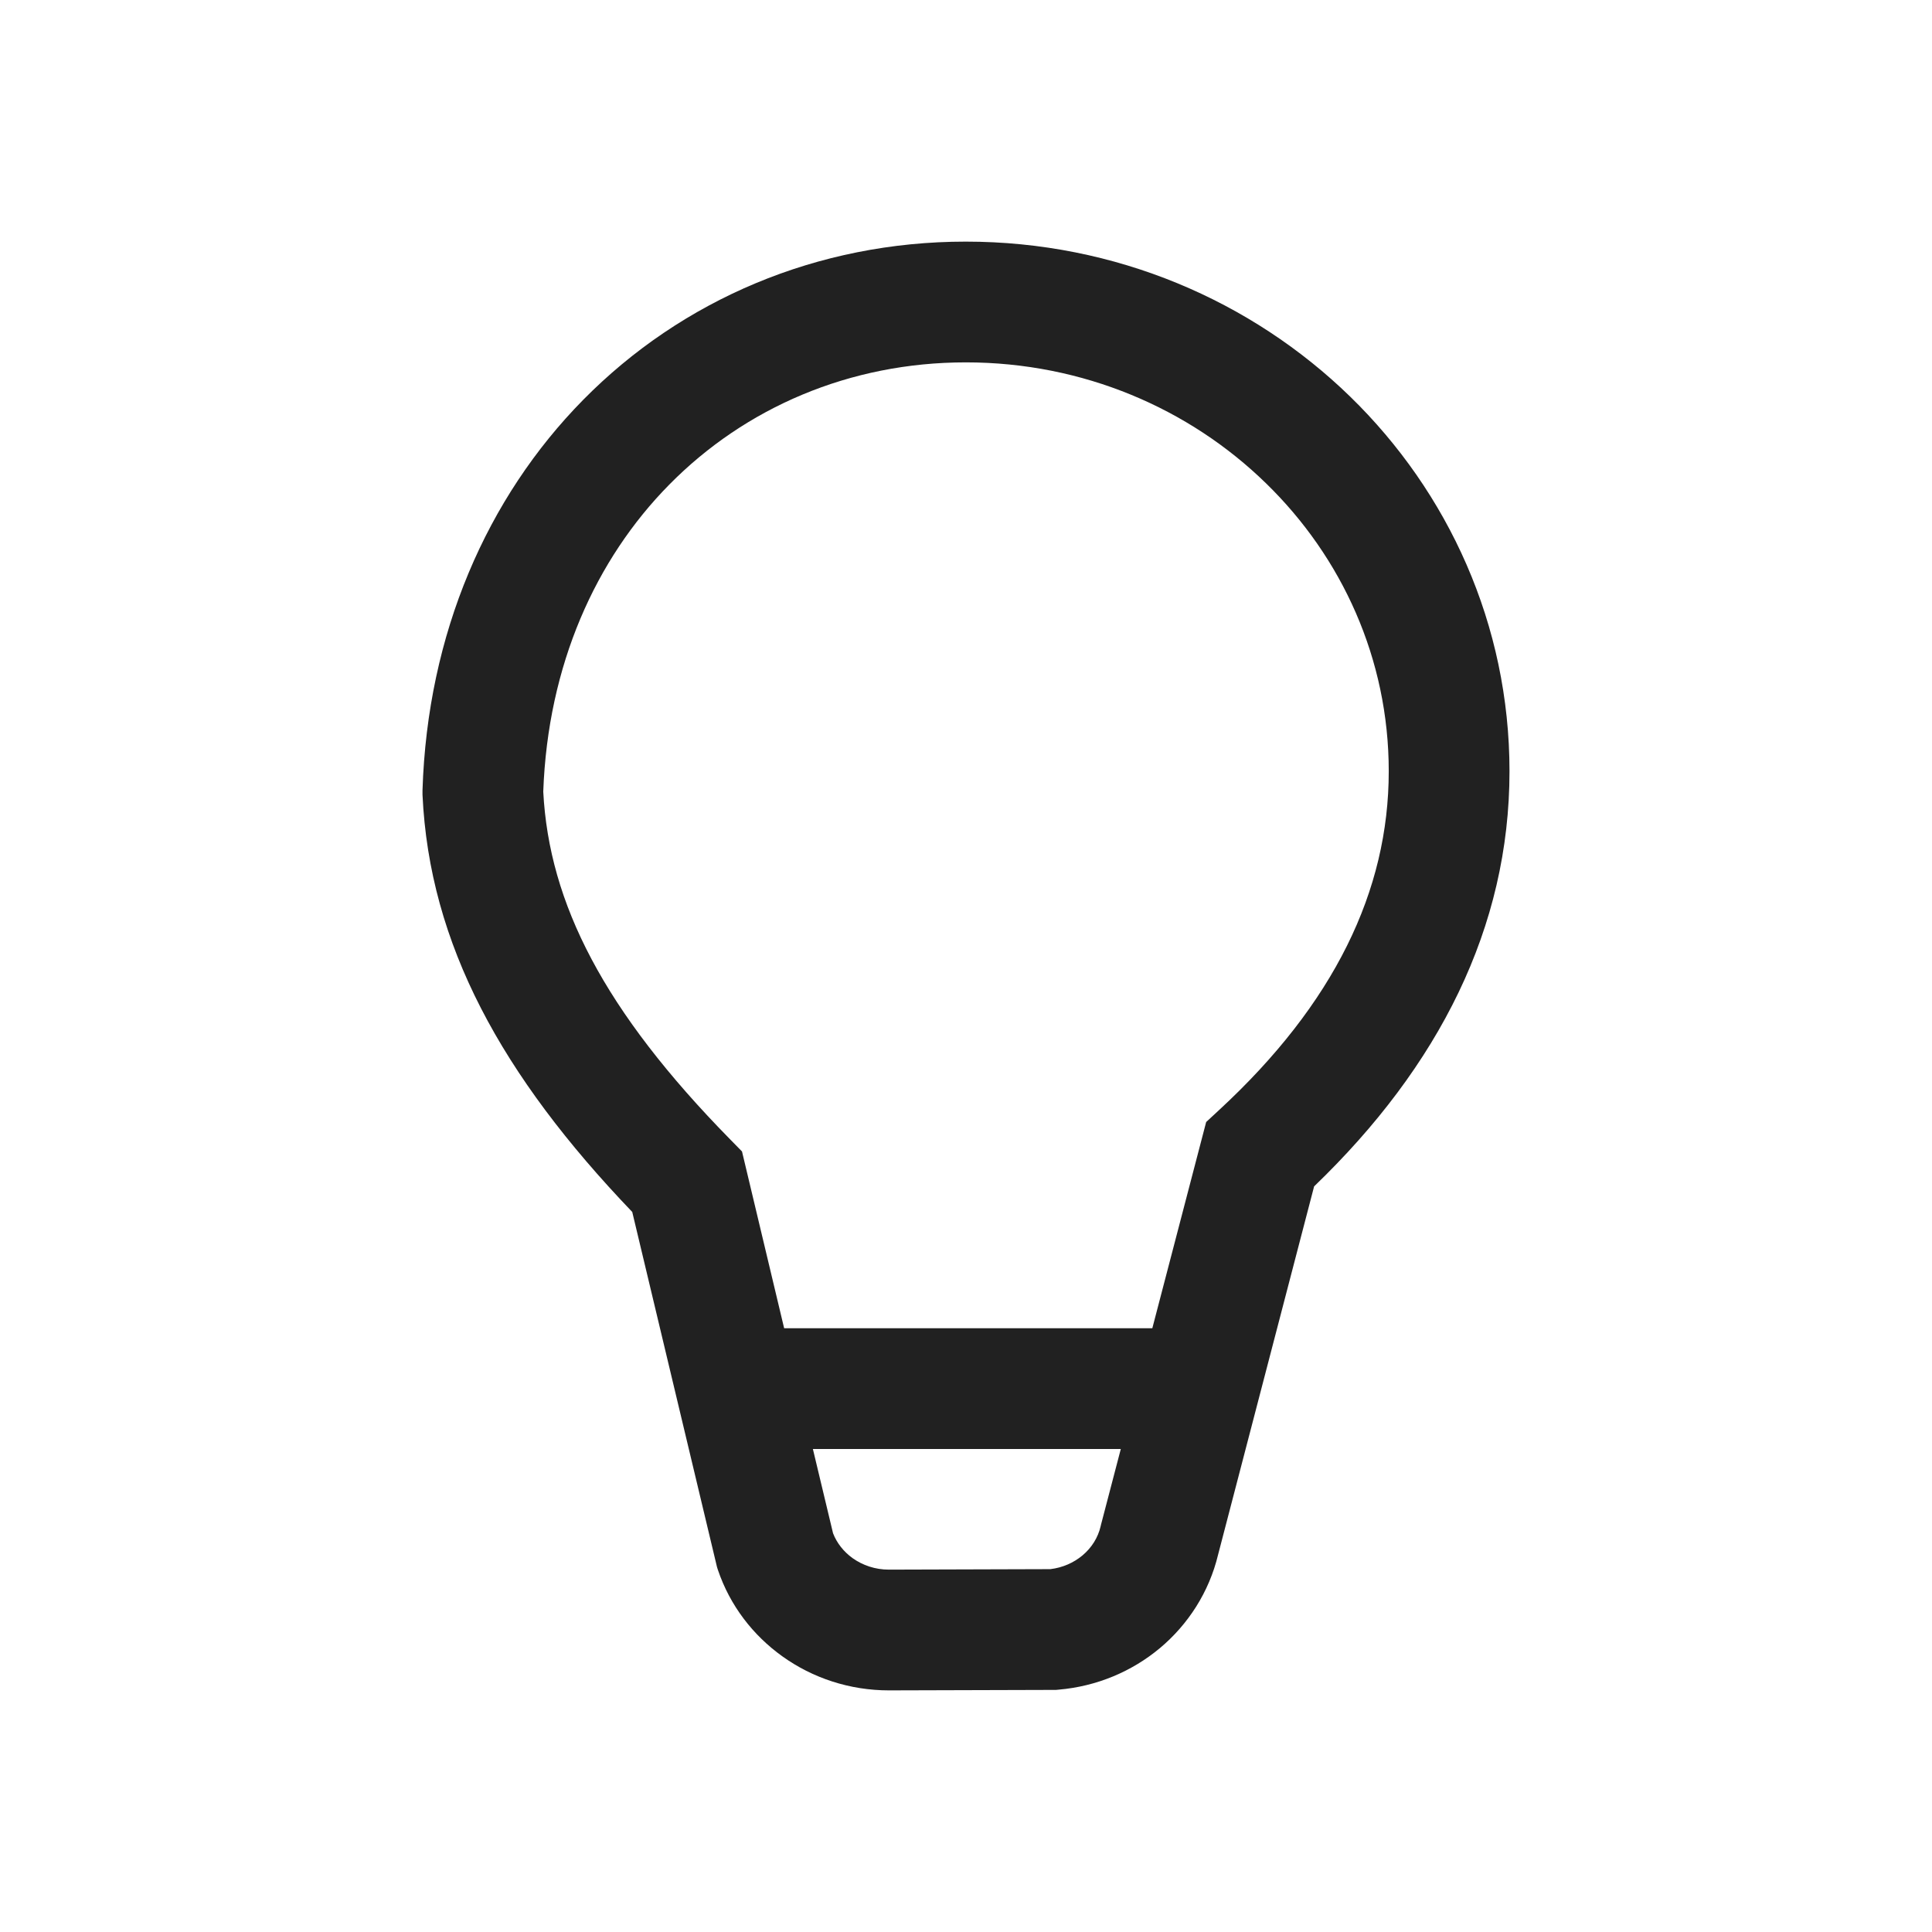
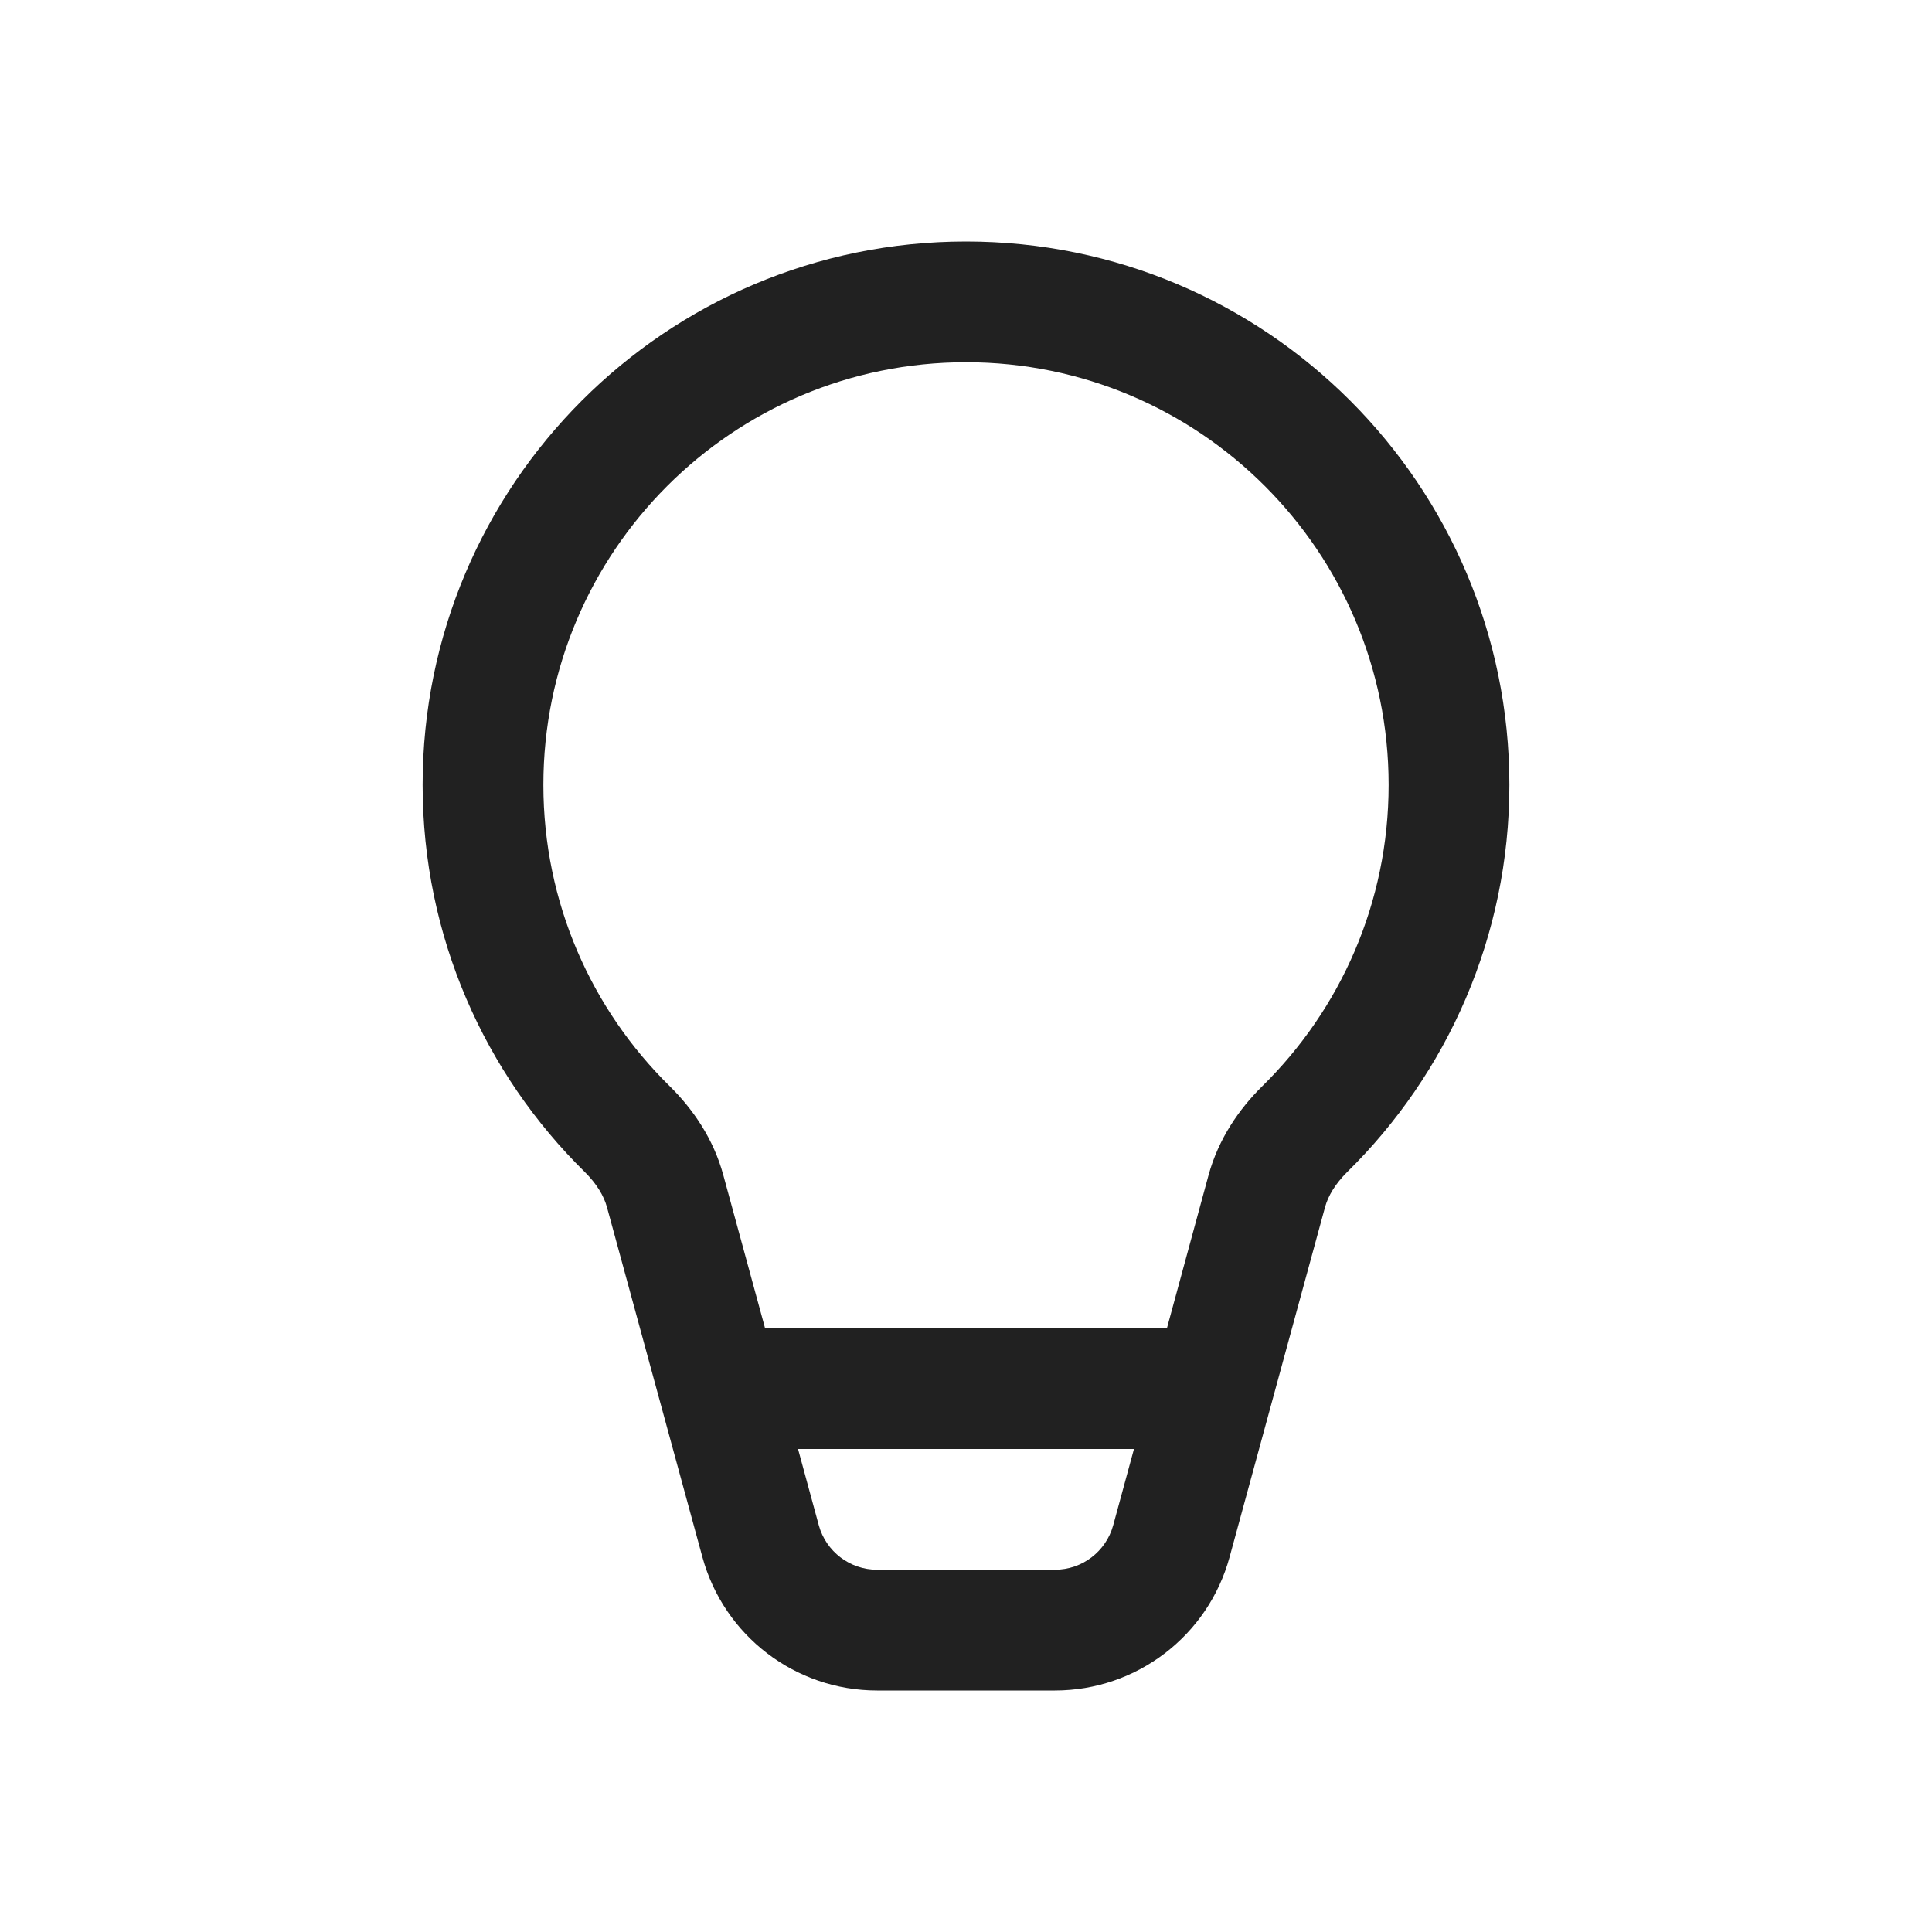
<svg xmlns="http://www.w3.org/2000/svg" width="16" height="16" viewBox="0 0 16 16" fill="none">
-   <path d="M7.998 2.001C6.769 2.001 5.647 2.482 4.83 3.311C4.032 4.121 3.54 5.248 3.499 6.544L3.499 6.563L3.499 6.582C3.556 7.819 4.154 8.907 5.236 10.037L5.938 12.978L5.945 13C6.045 13.297 6.237 13.544 6.479 13.717C6.73 13.897 7.037 13.999 7.362 13.999L7.363 13.999L8.746 13.995L8.767 13.993C9.082 13.966 9.374 13.843 9.607 13.648C9.838 13.454 10.013 13.187 10.088 12.874L10.883 9.825C11.917 8.83 12.501 7.68 12.501 6.387C12.501 5.173 11.994 4.076 11.182 3.285C10.365 2.49 9.238 2.001 7.998 2.001ZM5.543 4.013C6.171 3.376 7.036 3.001 7.998 3.001C8.972 3.001 9.85 3.384 10.484 4.002C11.114 4.615 11.501 5.458 11.501 6.387C11.501 7.378 11.048 8.313 10.097 9.192L9.989 9.292L9.543 11H6.494L6.145 9.536L6.048 9.437C5.001 8.371 4.547 7.48 4.499 6.556C4.537 5.508 4.933 4.631 5.543 4.013ZM6.732 12H9.282L9.118 12.627L9.115 12.64C9.093 12.734 9.041 12.817 8.965 12.881C8.892 12.942 8.8 12.983 8.698 12.995L7.361 12.999C7.248 12.999 7.144 12.963 7.061 12.904C6.986 12.85 6.93 12.778 6.899 12.698L6.732 12Z" fill="#212121" />
+   <path d="M4.5 6.5C4.5 4.567 6.067 3 8 3C9.933 3 11.5 4.567 11.5 6.5C11.5 7.477 11.1 8.36 10.454 8.995C10.261 9.185 10.091 9.432 10.009 9.731L9.664 11H6.336L5.99 9.731C5.909 9.432 5.739 9.185 5.546 8.995C4.9 8.36 4.5 7.477 4.5 6.5ZM6.609 12H9.391L9.219 12.632C9.159 12.849 8.962 13 8.736 13H7.264C7.038 13 6.841 12.849 6.781 12.632L6.609 12ZM8 2C5.515 2 3.5 4.015 3.5 6.5C3.5 7.756 4.015 8.893 4.845 9.708C4.941 9.804 5 9.902 5.026 9.995L5.817 12.895C5.995 13.547 6.587 14 7.264 14H8.736C9.413 14 10.005 13.547 10.183 12.895L10.974 9.995C11 9.902 11.059 9.804 11.155 9.708C11.985 8.893 12.5 7.756 12.5 6.5C12.5 4.015 10.485 2 8 2Z" fill="#212121" />
</svg>
